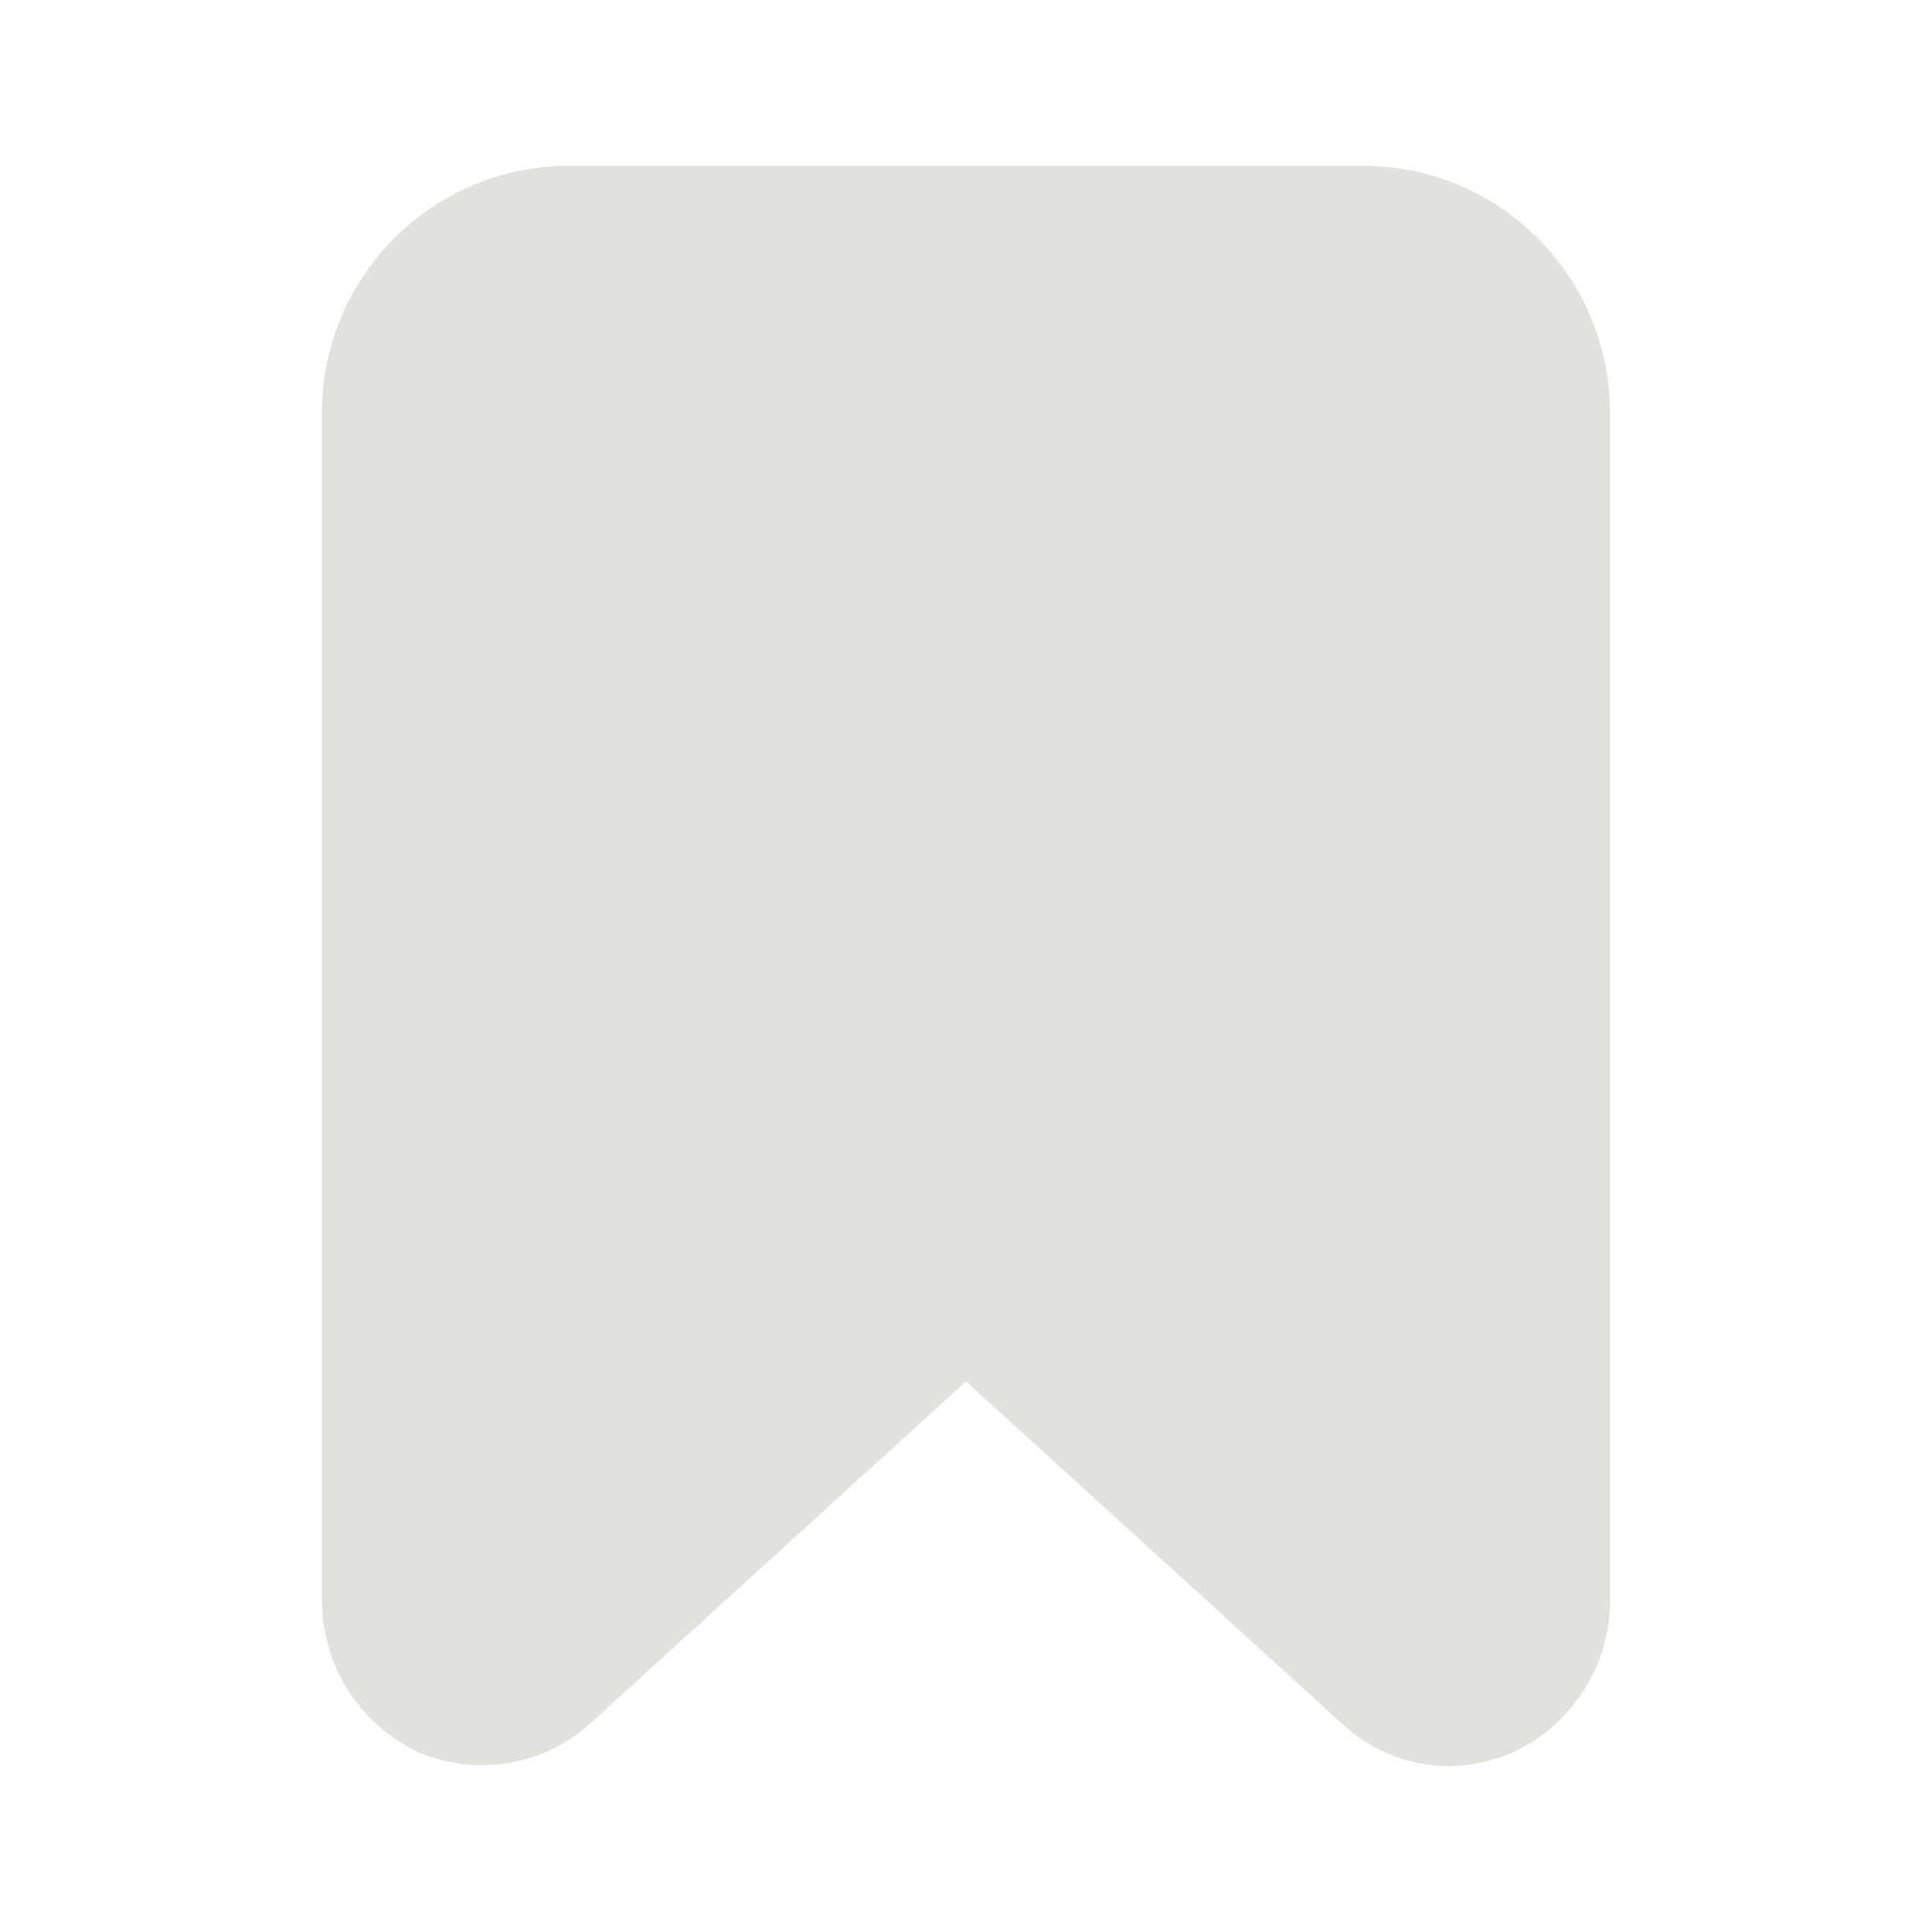
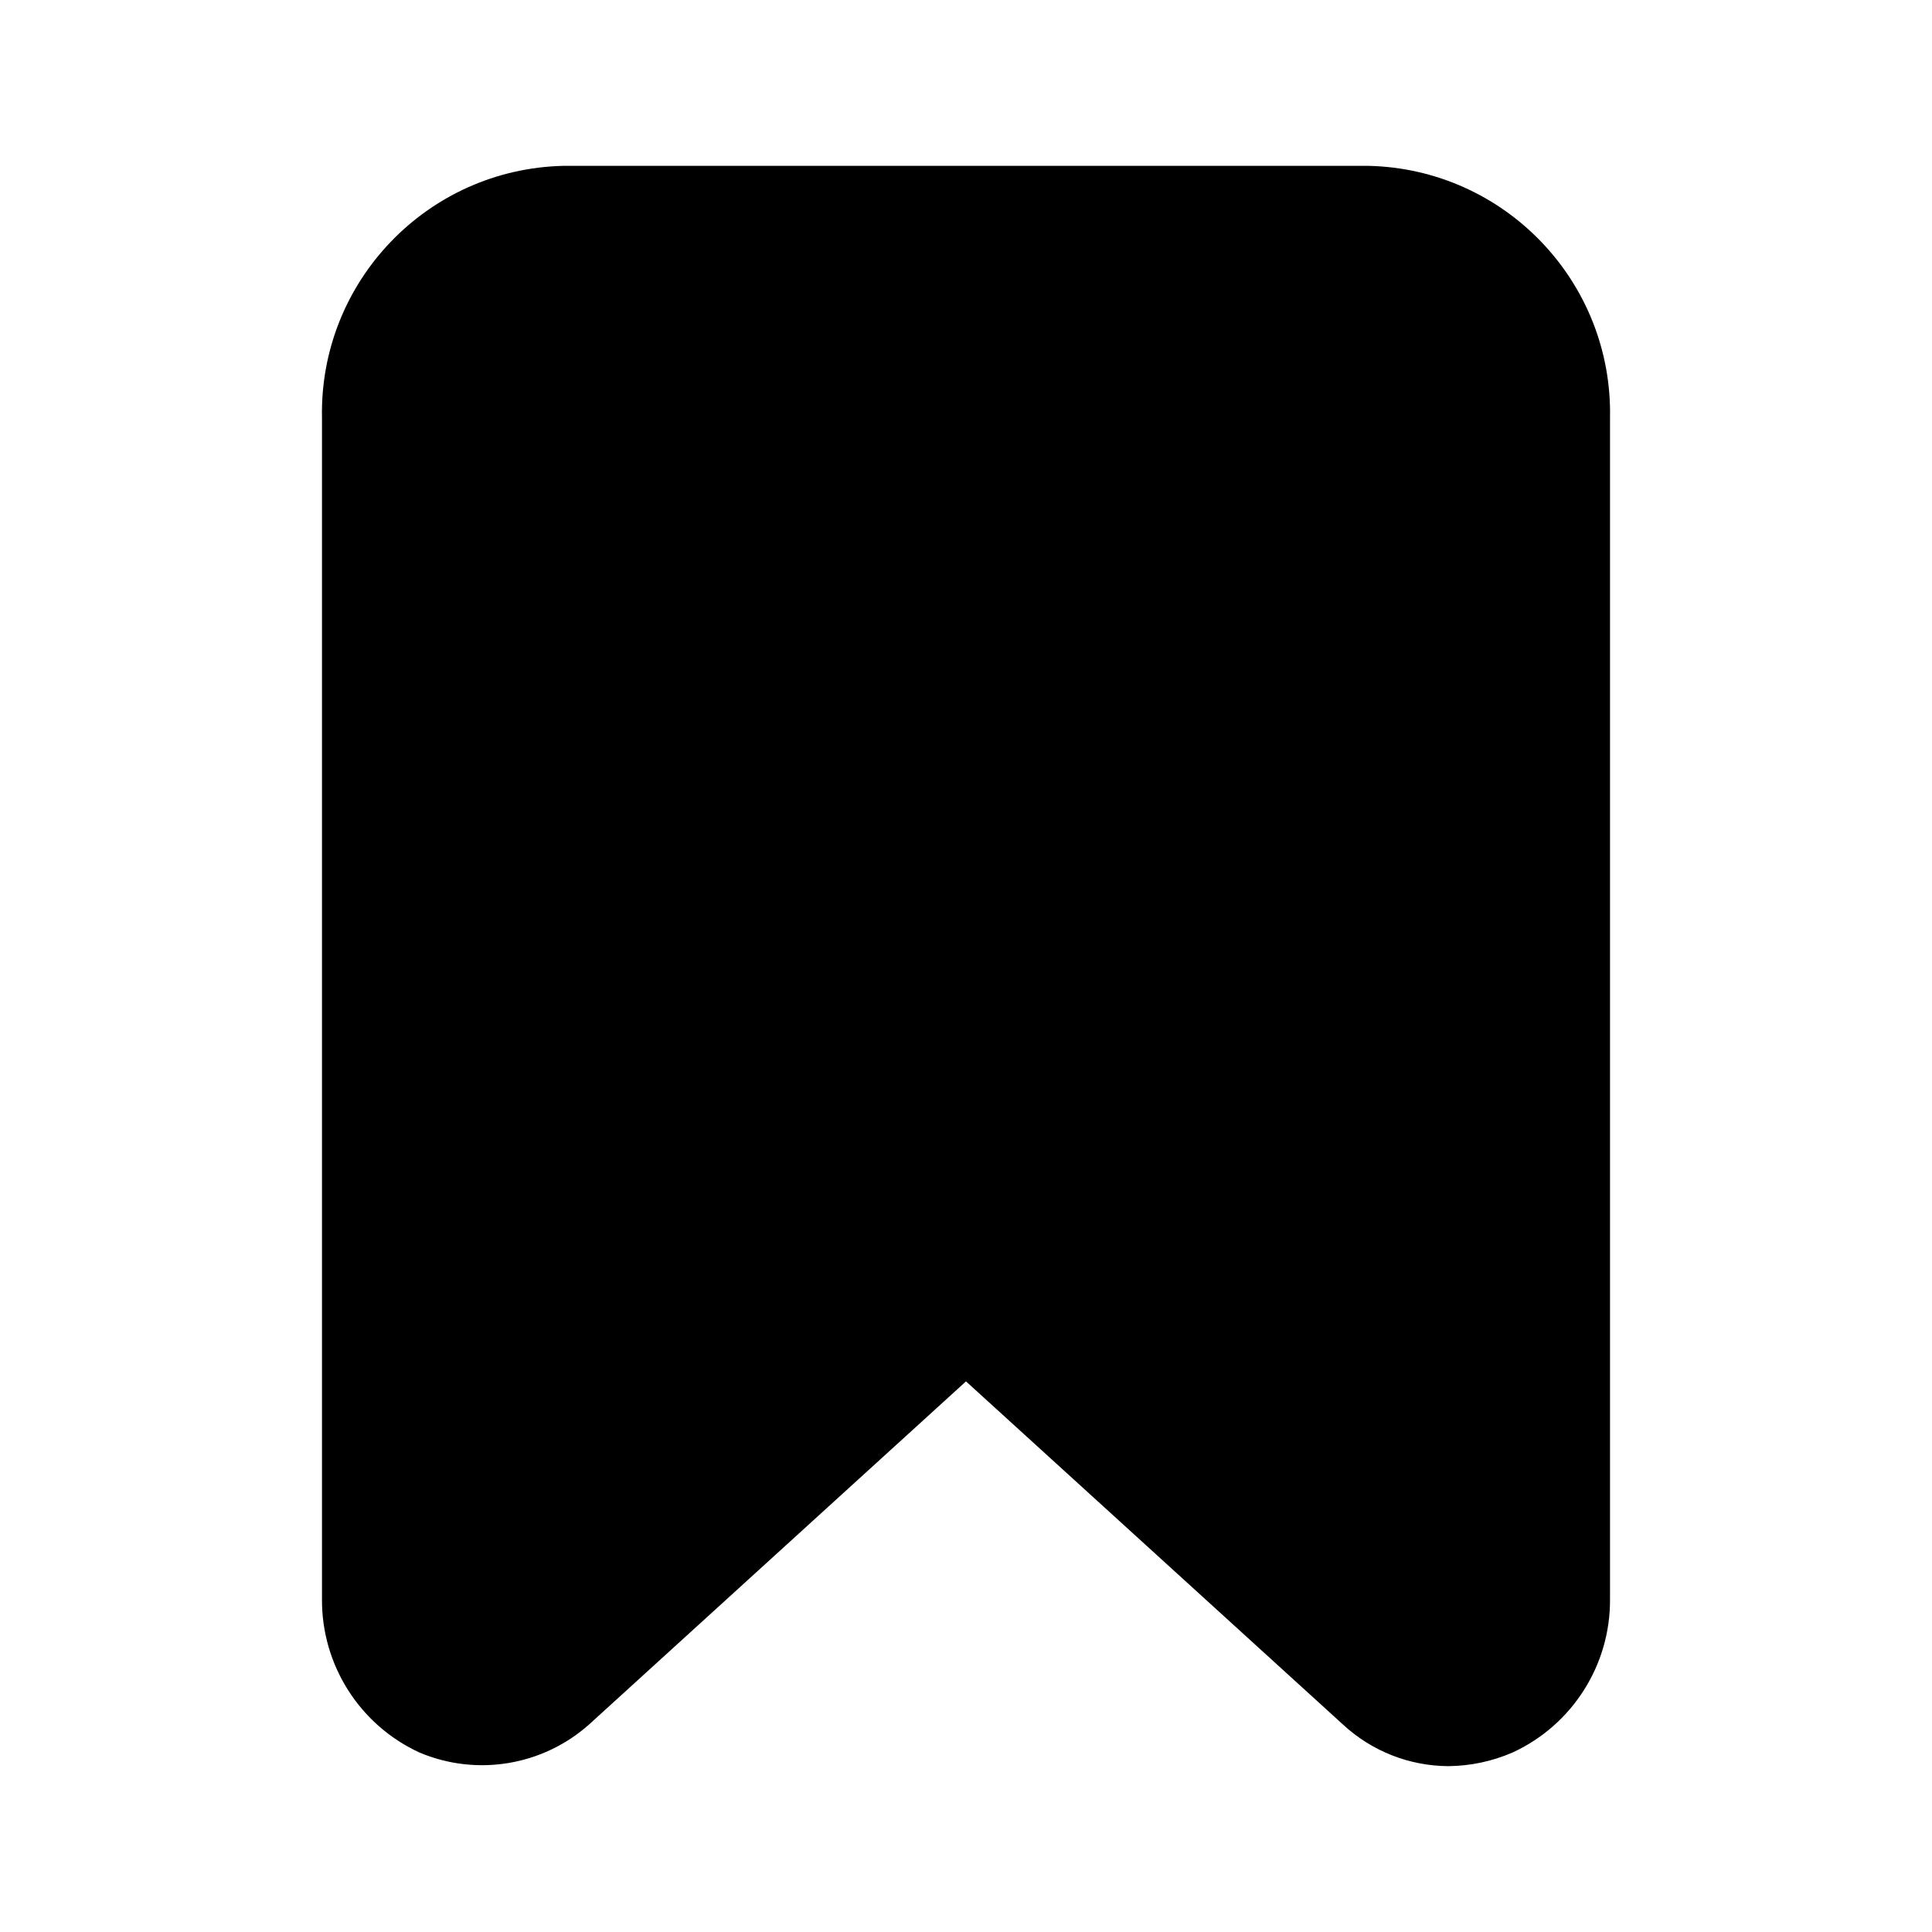
<svg xmlns="http://www.w3.org/2000/svg" width="32" height="32" viewBox="0 0 32 32" fill="none">
-   <path d="M22.667 2.747H9.333C7.078 2.798 5.289 4.664 5.333 6.92V26.493C5.328 27.581 5.959 28.572 6.947 29.027C7.896 29.428 8.991 29.246 9.76 28.56L16 22.88L22.24 28.56C22.715 29.002 23.338 29.249 23.987 29.253C24.354 29.25 24.717 29.173 25.053 29.027C26.041 28.572 26.672 27.581 26.667 26.493V6.92C26.711 4.664 24.922 2.798 22.667 2.747Z" fill="#E3E1DE" />
+   <path d="M22.667 2.747H9.333C7.078 2.798 5.289 4.664 5.333 6.92V26.493C5.328 27.581 5.959 28.572 6.947 29.027C7.896 29.428 8.991 29.246 9.76 28.56L16 22.88L22.24 28.56C22.715 29.002 23.338 29.249 23.987 29.253C24.354 29.25 24.717 29.173 25.053 29.027C26.041 28.572 26.672 27.581 26.667 26.493V6.92C26.711 4.664 24.922 2.798 22.667 2.747Z" fill="currentColor" />
</svg>
